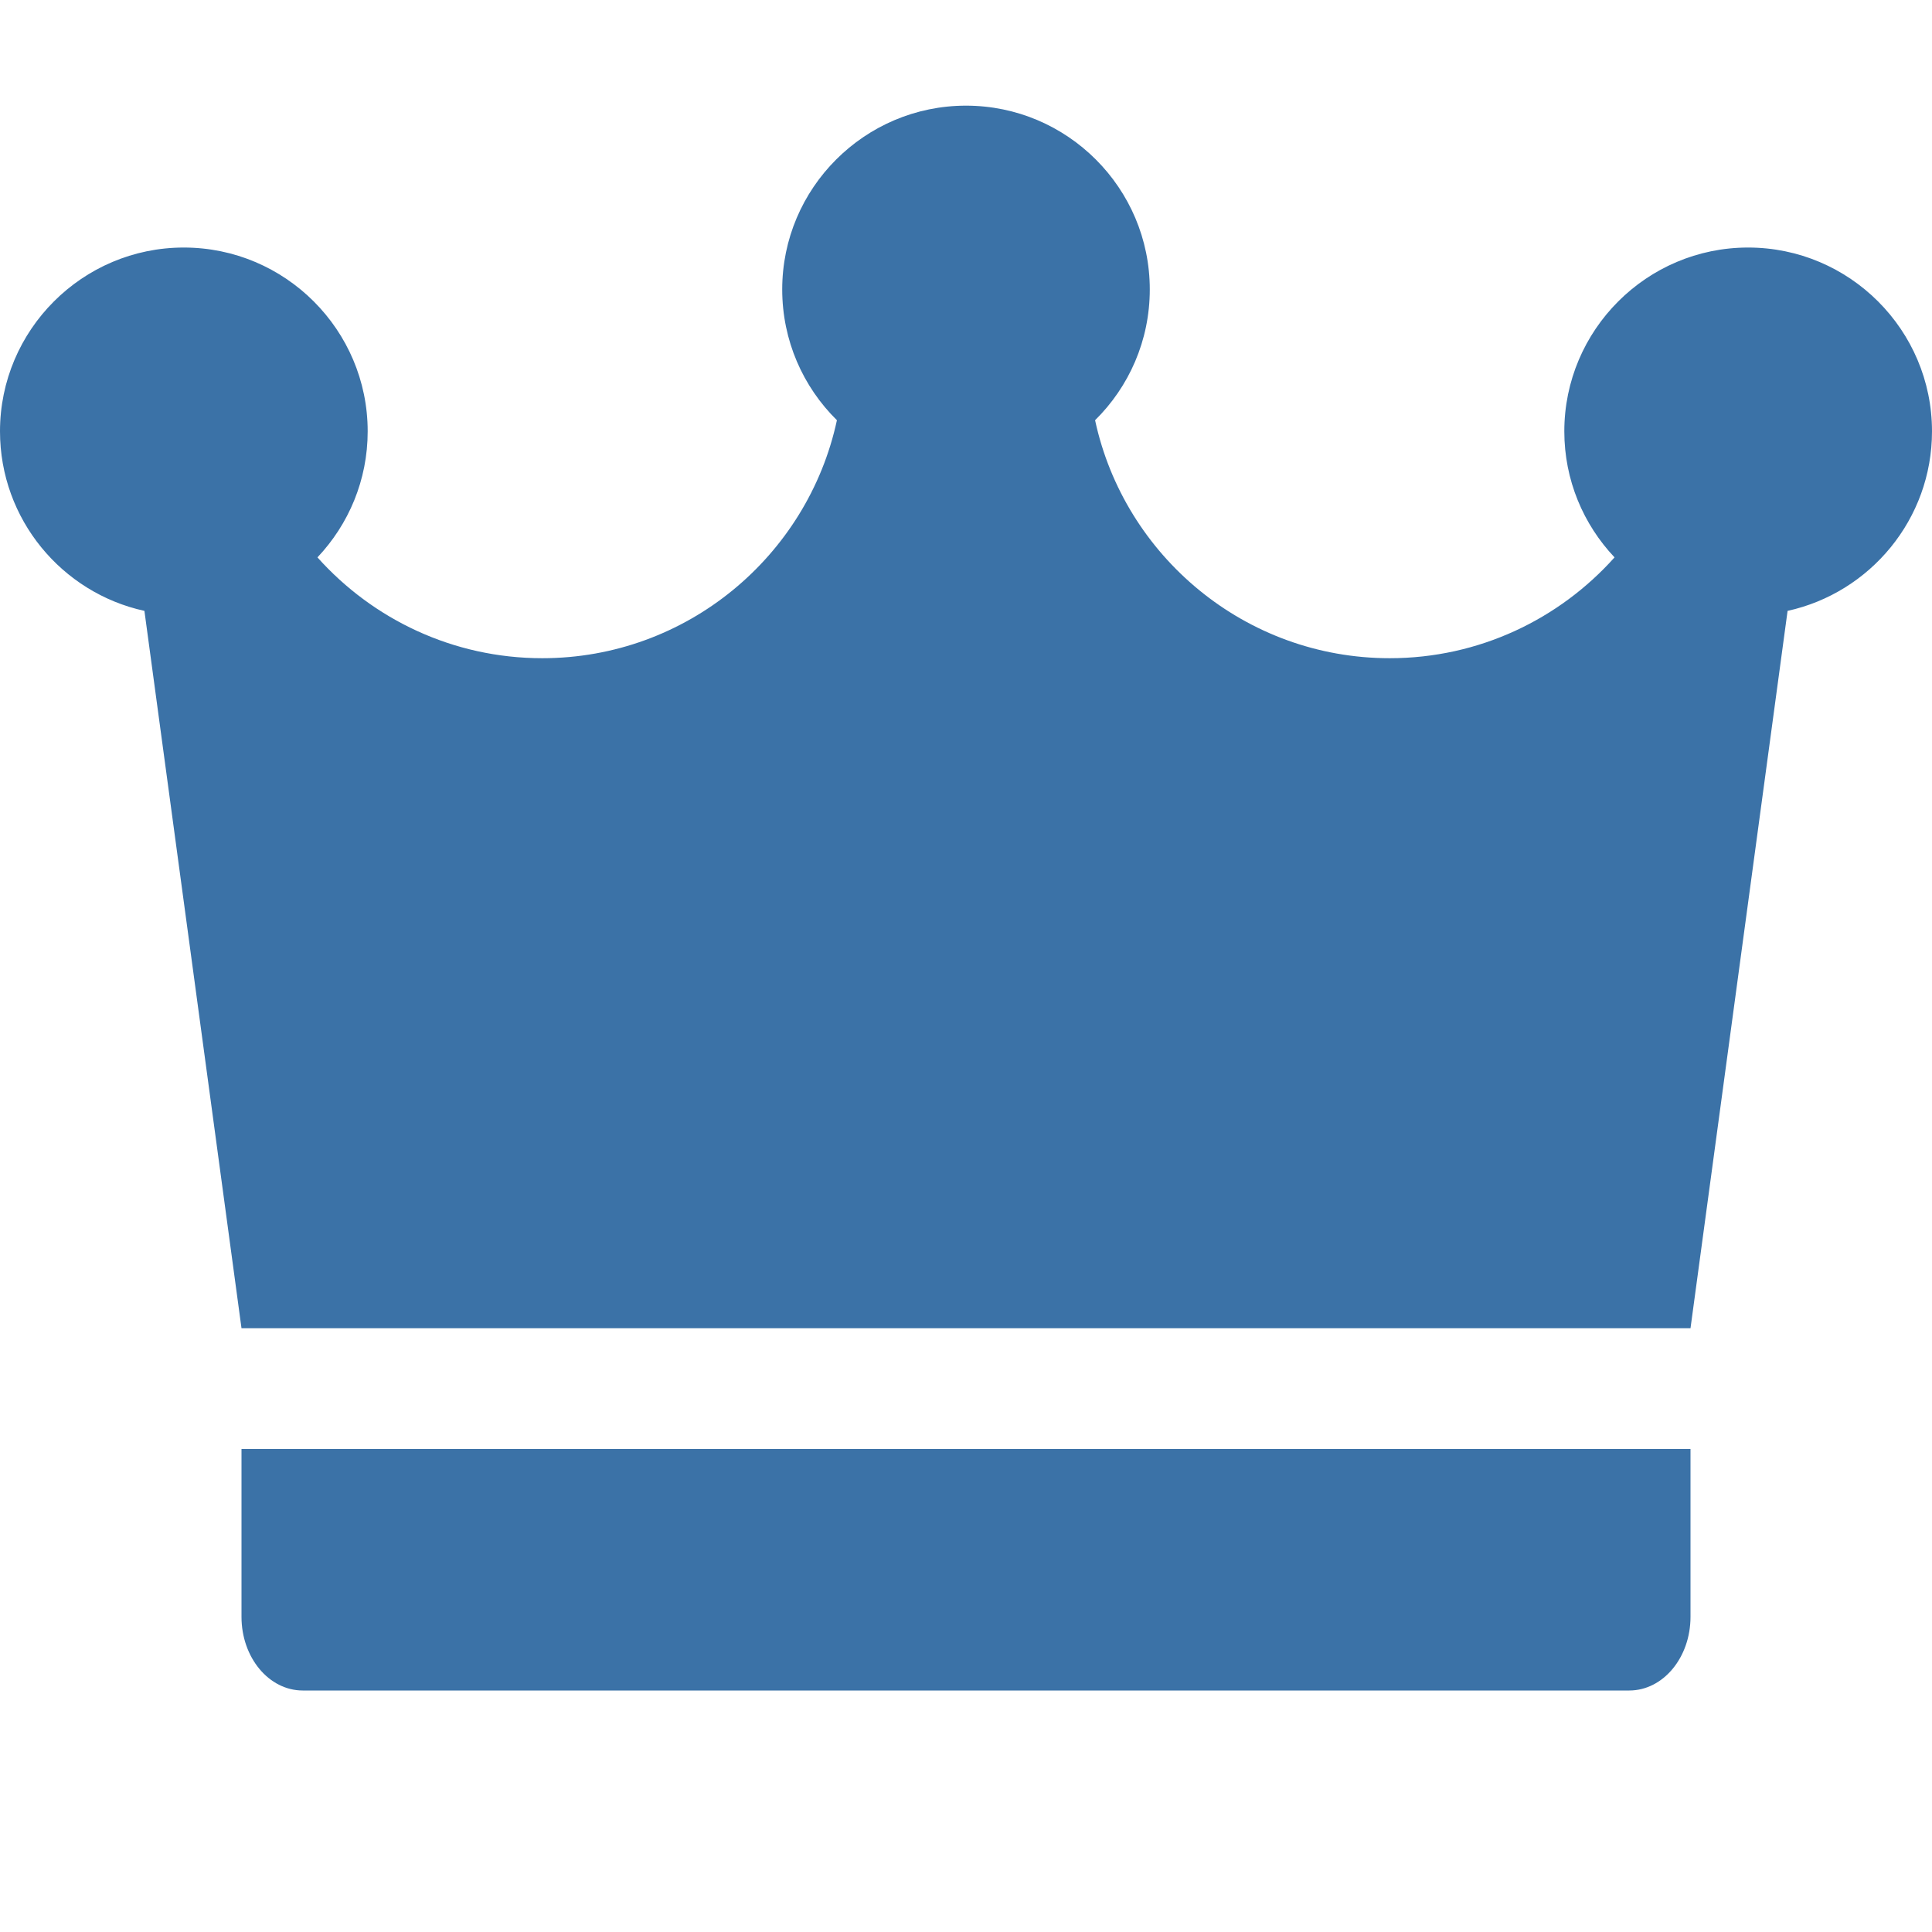
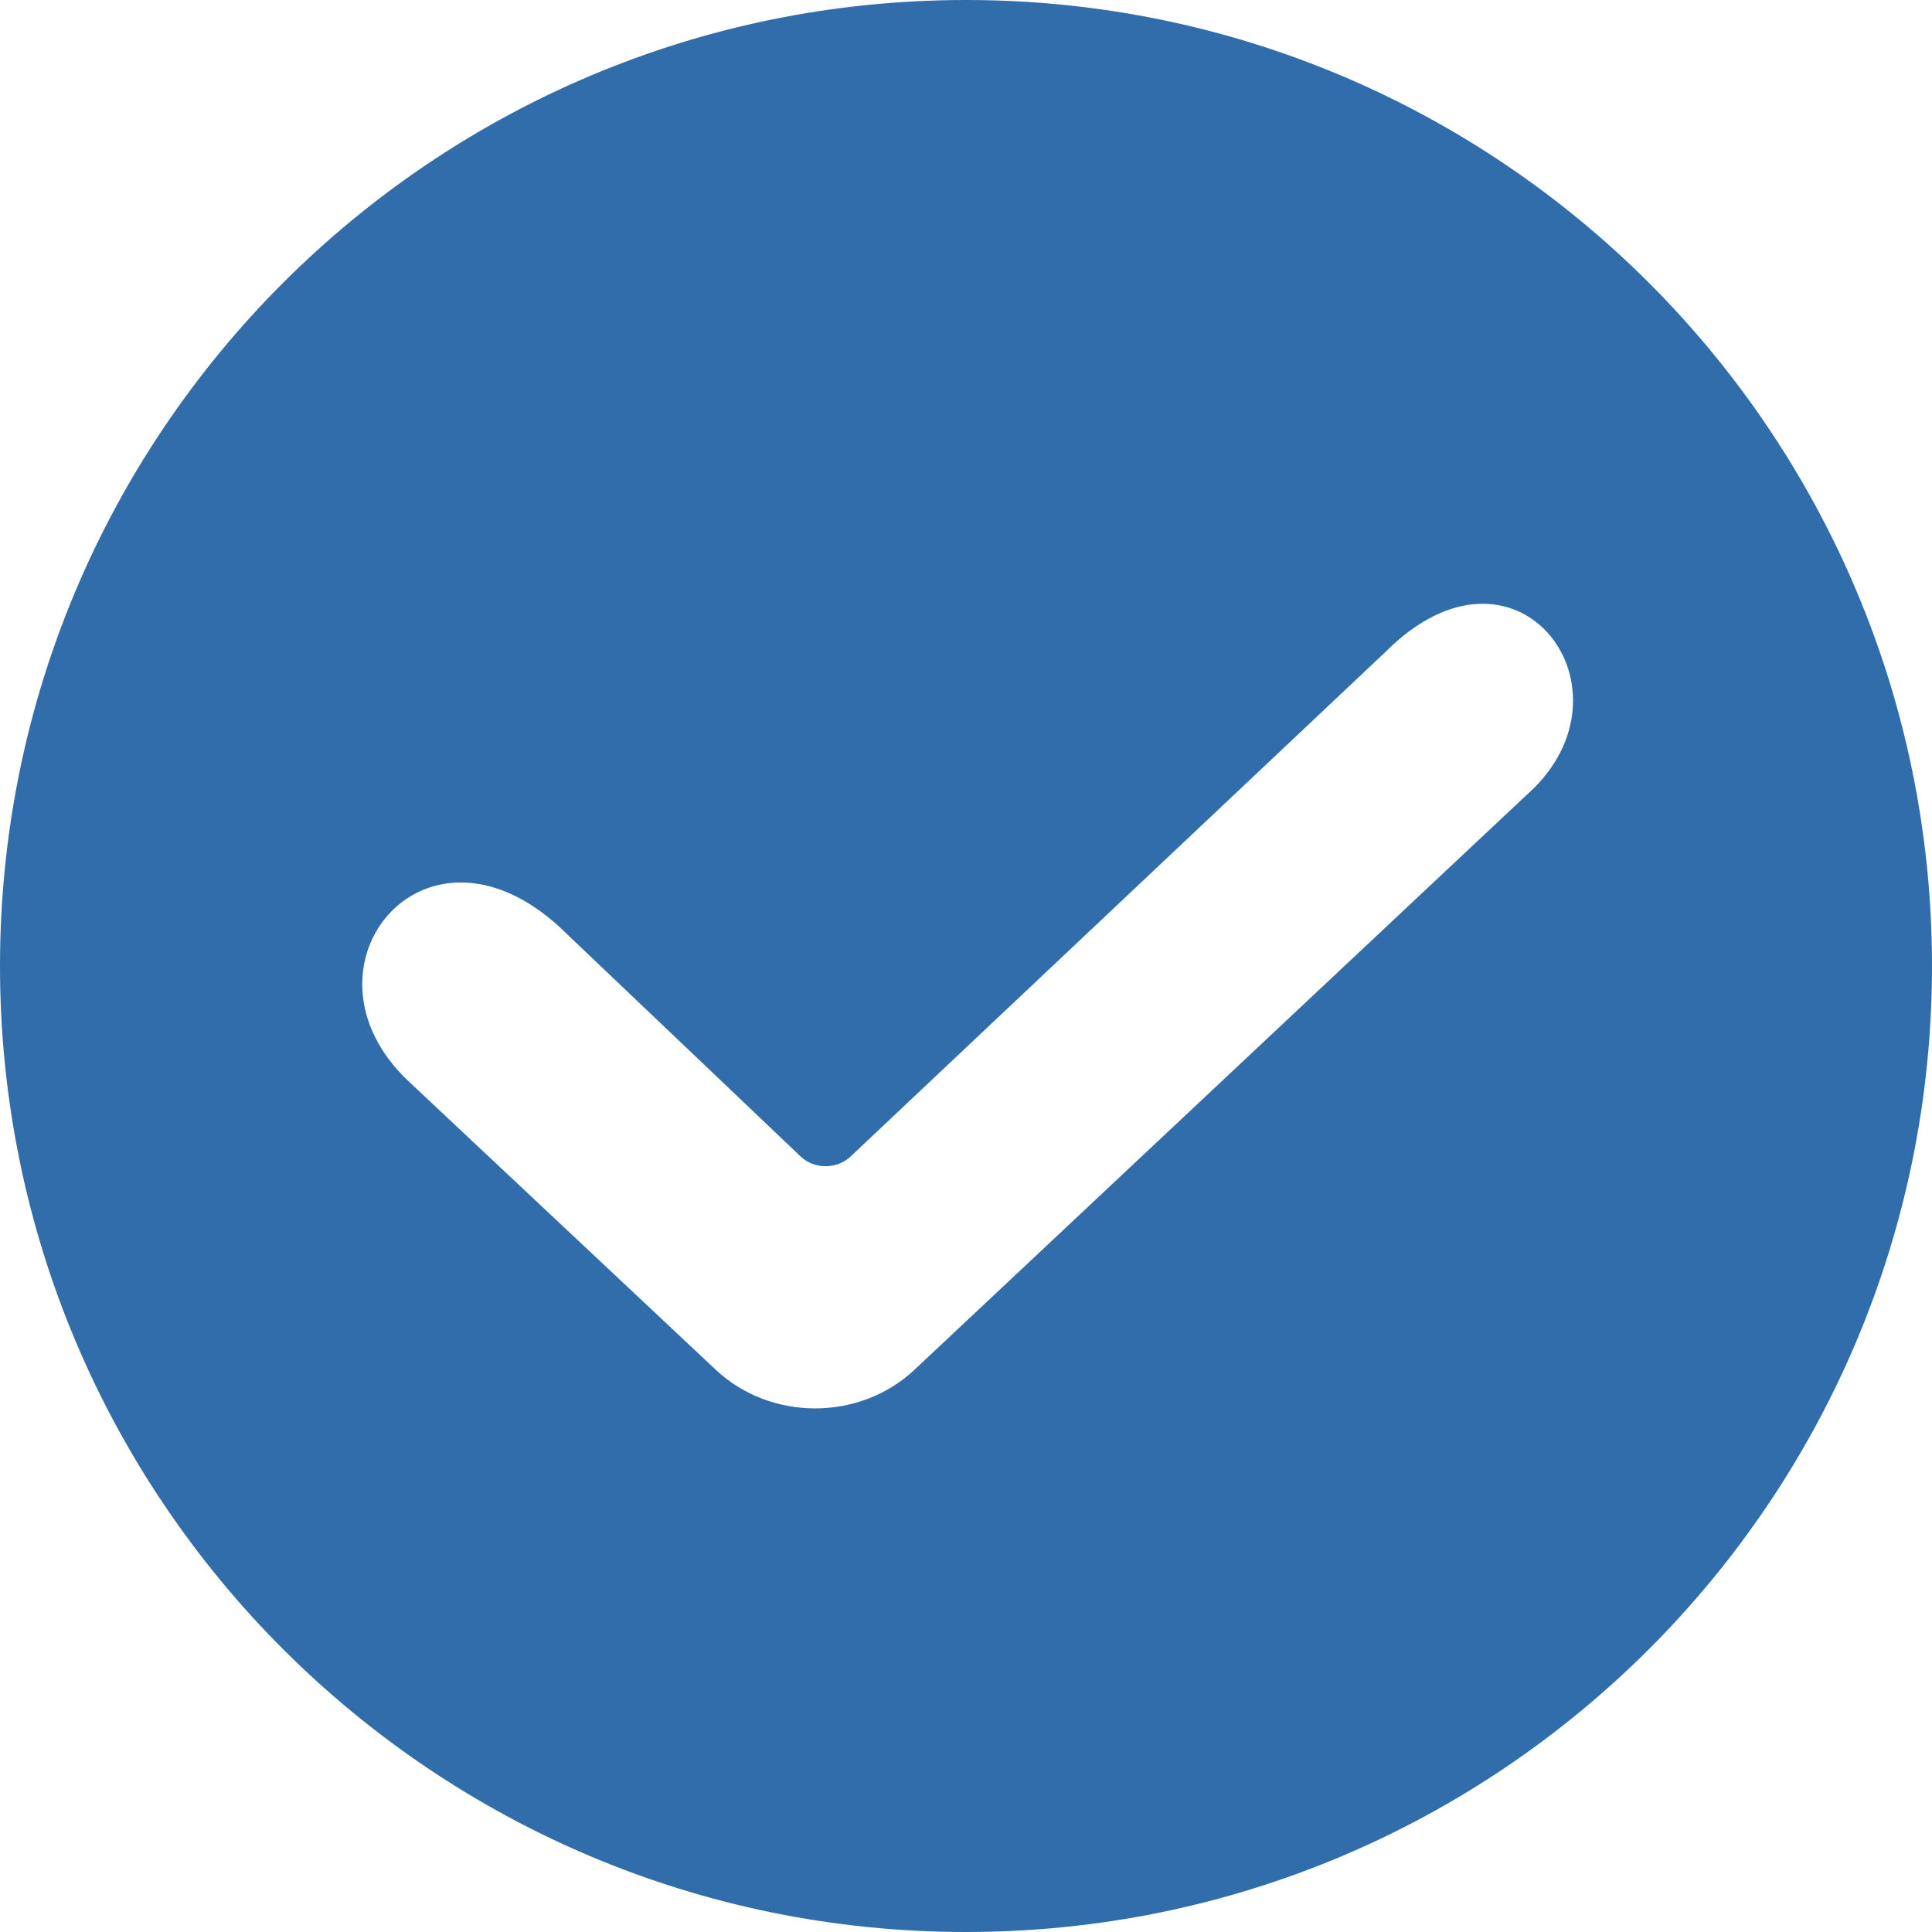
<svg xmlns="http://www.w3.org/2000/svg" width="16" height="16" viewBox="0 0 16 16" fill="none">
-   <path d="M2 12V13.39C2 13.727 2.227 14 2.507 14H13.493C13.773 14 14 13.727 14 13.39V12H2Z" fill="#3B72A7" />
-   <path d="M16 3.572C16 2.733 15.317 2.05 14.477 2.05C13.638 2.05 12.955 2.733 12.955 3.572C12.955 3.976 13.113 4.343 13.371 4.616C12.913 5.128 12.248 5.451 11.509 5.451C10.313 5.451 9.311 4.605 9.069 3.48C9.349 3.204 9.522 2.821 9.522 2.397C9.522 1.558 8.839 0.875 8 0.875C7.161 0.875 6.478 1.558 6.478 2.397C6.478 2.821 6.651 3.204 6.931 3.48C6.689 4.605 5.687 5.451 4.491 5.451C3.752 5.451 3.087 5.128 2.629 4.616C2.887 4.343 3.045 3.976 3.045 3.572C3.045 2.733 2.362 2.05 1.522 2.05C0.683 2.05 0 2.733 0 3.572C0 4.3 0.513 4.91 1.196 5.059L2 11H14L14.804 5.059C15.487 4.909 16 4.3 16 3.572Z" fill="#3B72A7" />
+   <path fill-rule="evenodd" clip-rule="evenodd" d="M8 16C12.418 16 16 12.418 16 8C16 3.582 12.418 0 8 0C3.582 0 0 3.582 0 8C0 12.418 3.582 16 8 16ZM5.929 11.345C6.383 11.77 7.118 11.77 7.572 11.345L12.705 6.525C13.566 5.664 12.545 4.328 11.476 5.397L7.045 9.577C6.93 9.685 6.744 9.685 6.63 9.577L4.701 7.741C3.545 6.585 2.374 8.007 3.385 8.956L5.929 11.345Z" fill="#316DAA" />
</svg>
